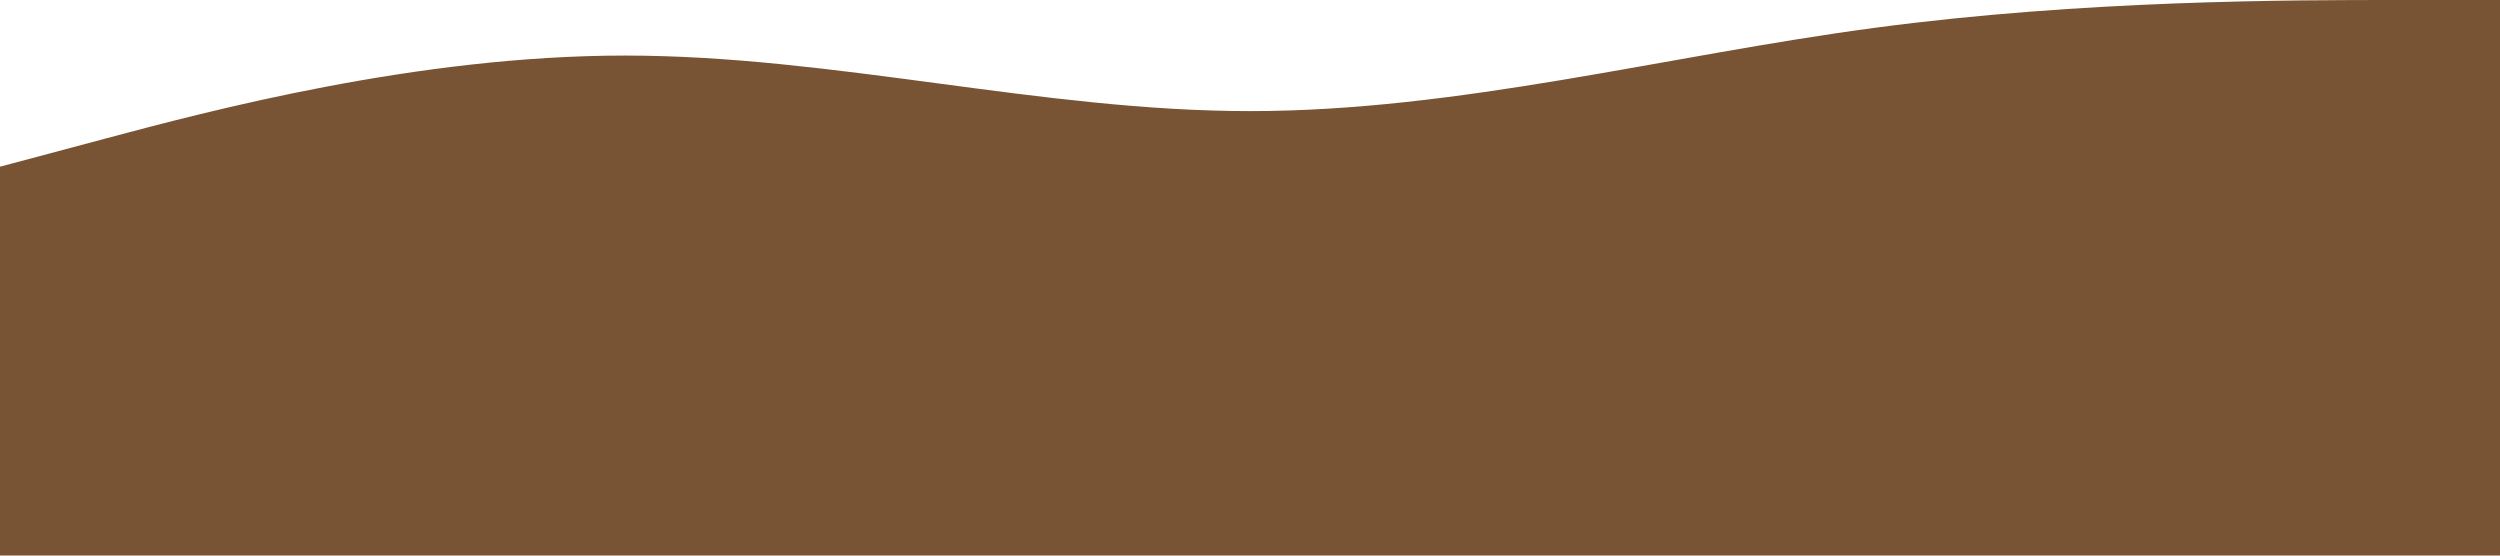
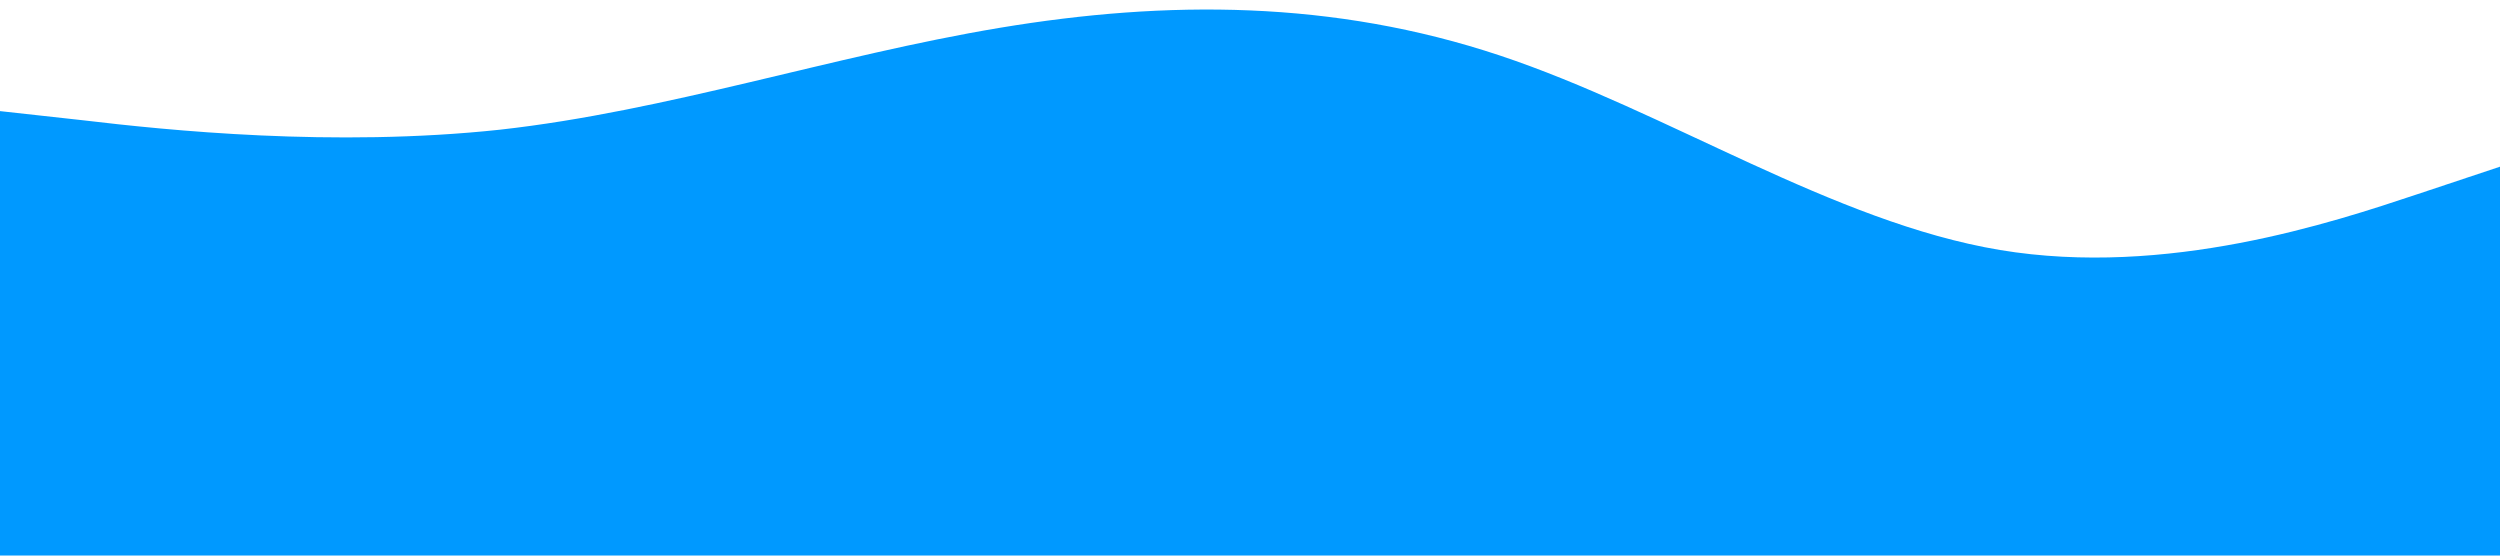
<svg xmlns="http://www.w3.org/2000/svg" viewBox="0 0 1440 320">
-   <path fill="#785434" fill-opacity="1" d="M0,96L60,80C120,64,240,32,360,32C480,32,600,64,720,64C840,64,960,32,1080,16C1200,0,1320,0,1380,0L1440,0L1440,320L1380,320C1320,320,1200,320,1080,320C960,320,840,320,720,320C600,320,480,320,360,320C240,320,120,320,60,320L0,320Z" />
+   <path fill="#0099ff" fill-opacity="1" d="M0,64L48,69.3C96,75,192,85,288,74.7C384,64,480,32,576,16C672,0,768,0,864,32C960,64,1056,128,1152,144C1248,160,1344,128,1392,112L1440,96L1440,320L1392,320C1344,320,1248,320,1152,320C1056,320,960,320,864,320C768,320,672,320,576,320C480,320,384,320,288,320C192,320,96,320,48,320L0,320Z" />
</svg>
